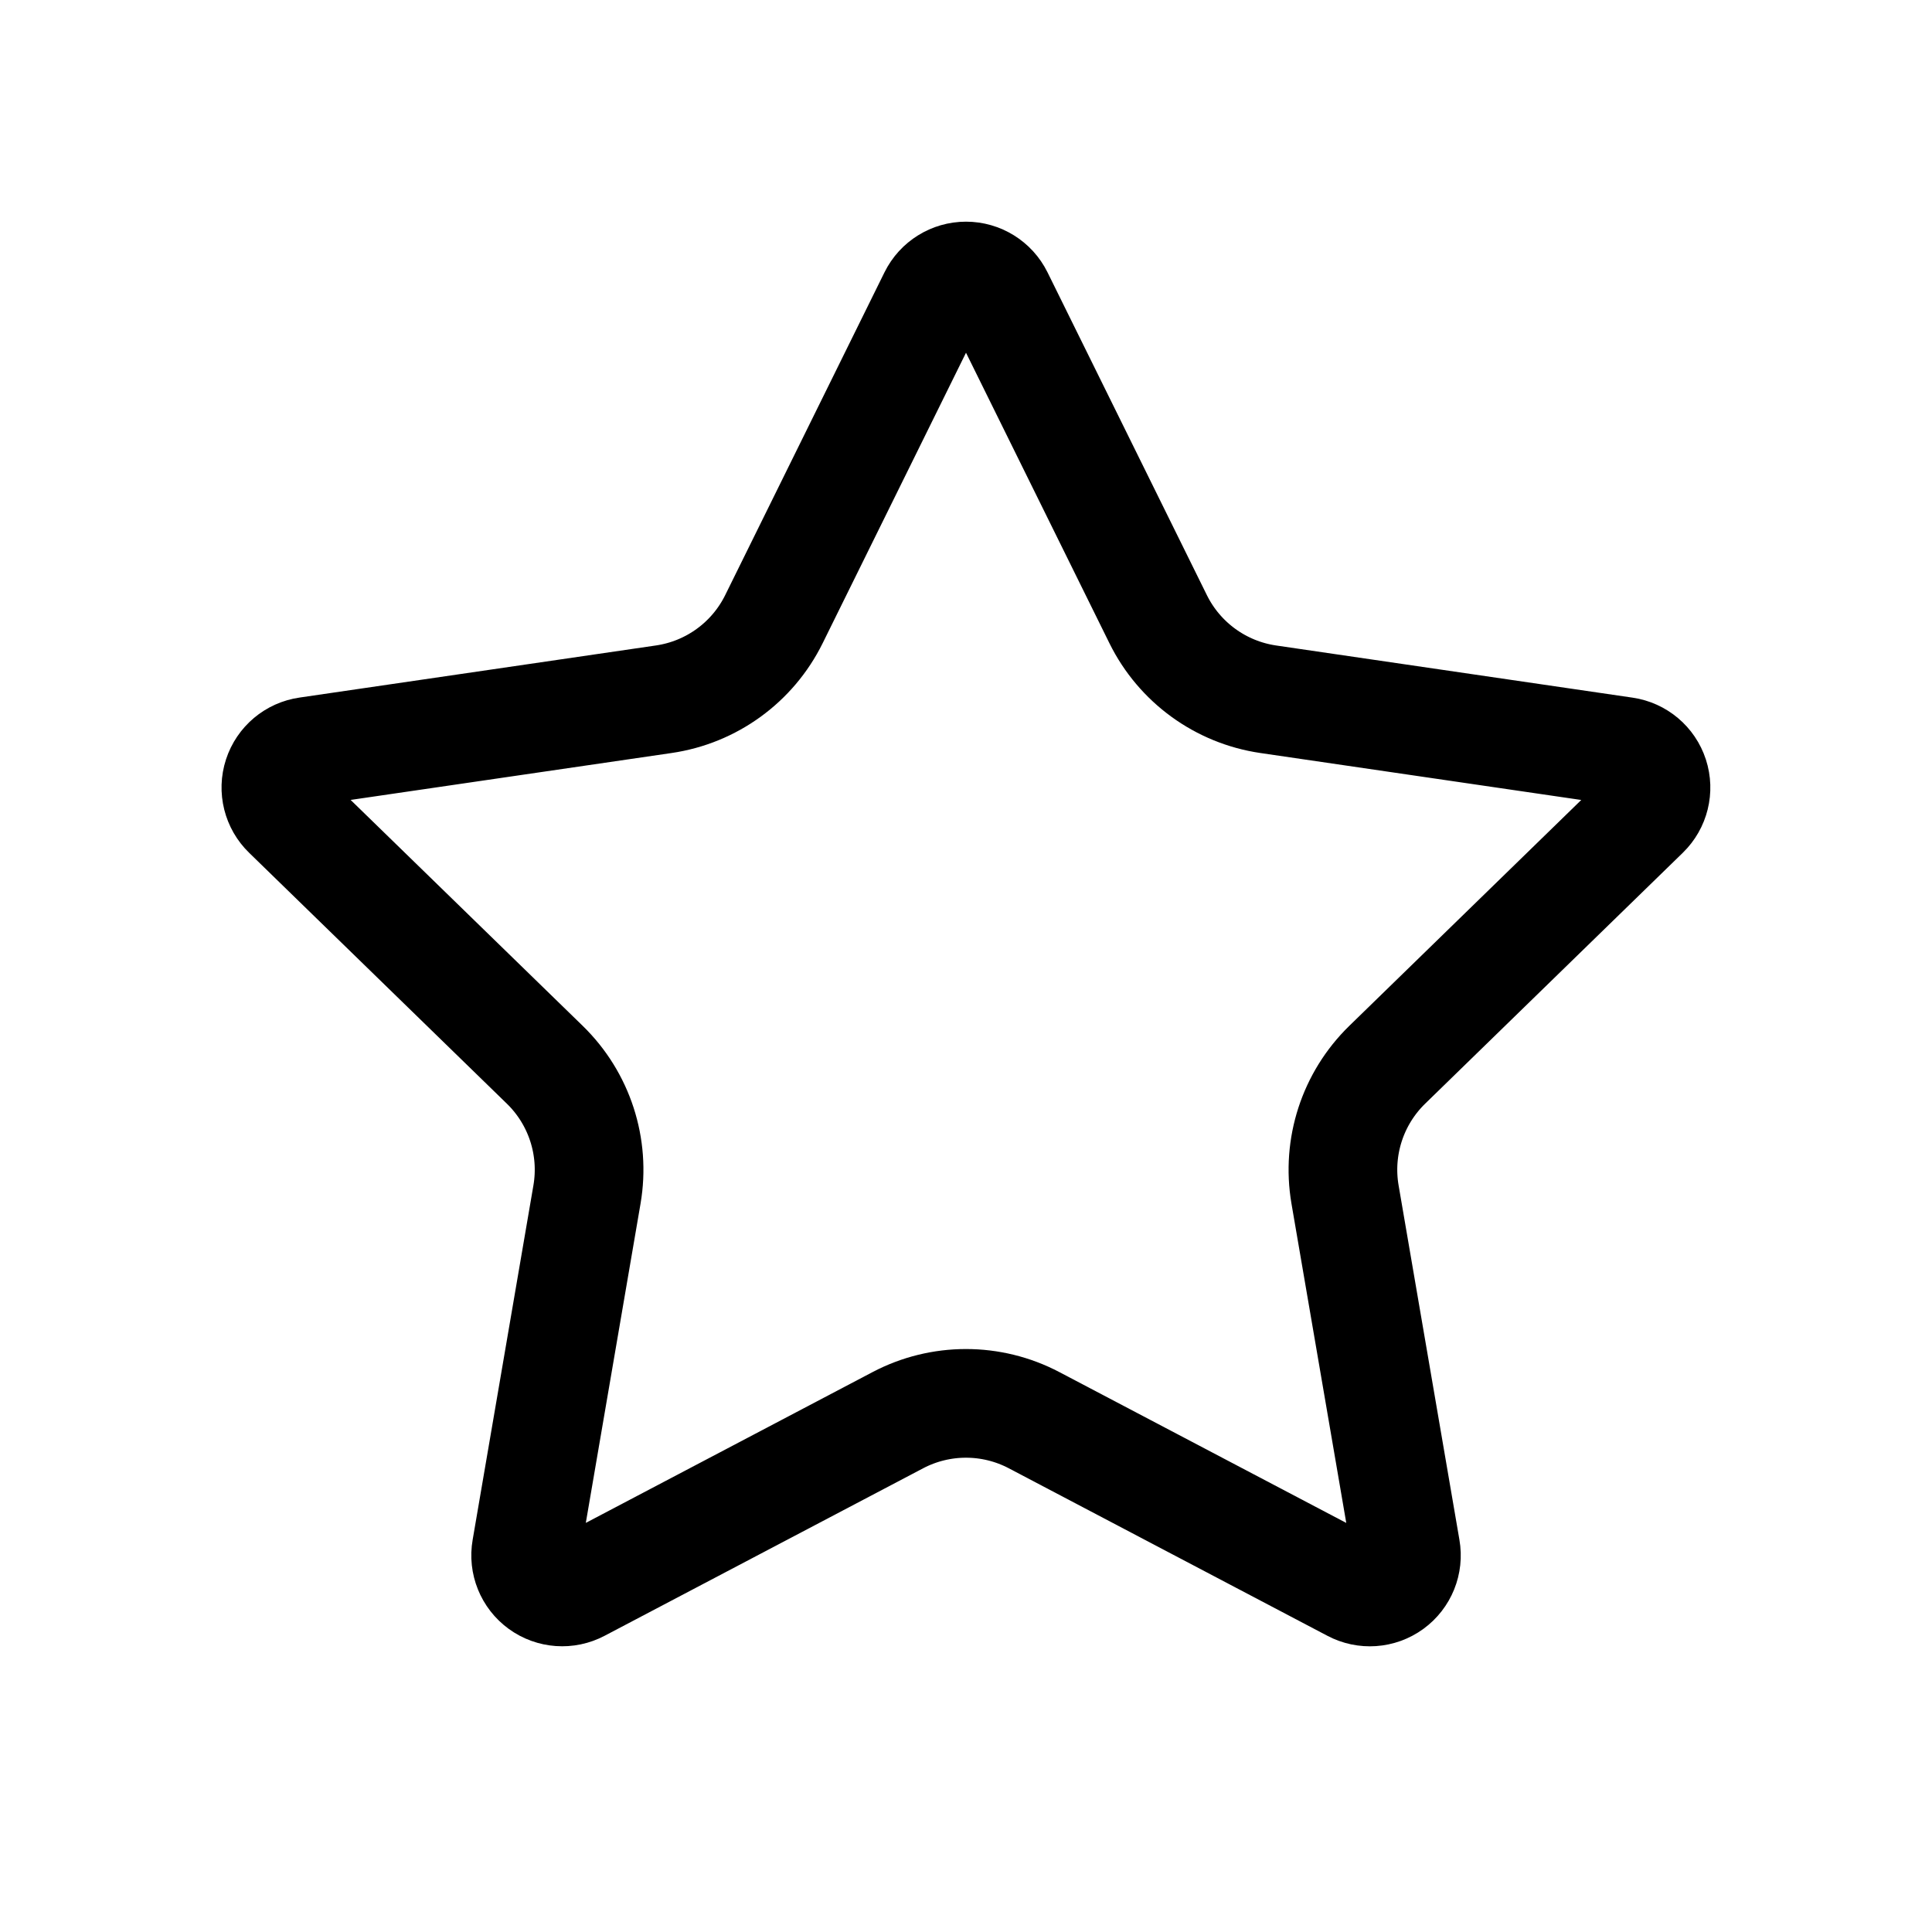
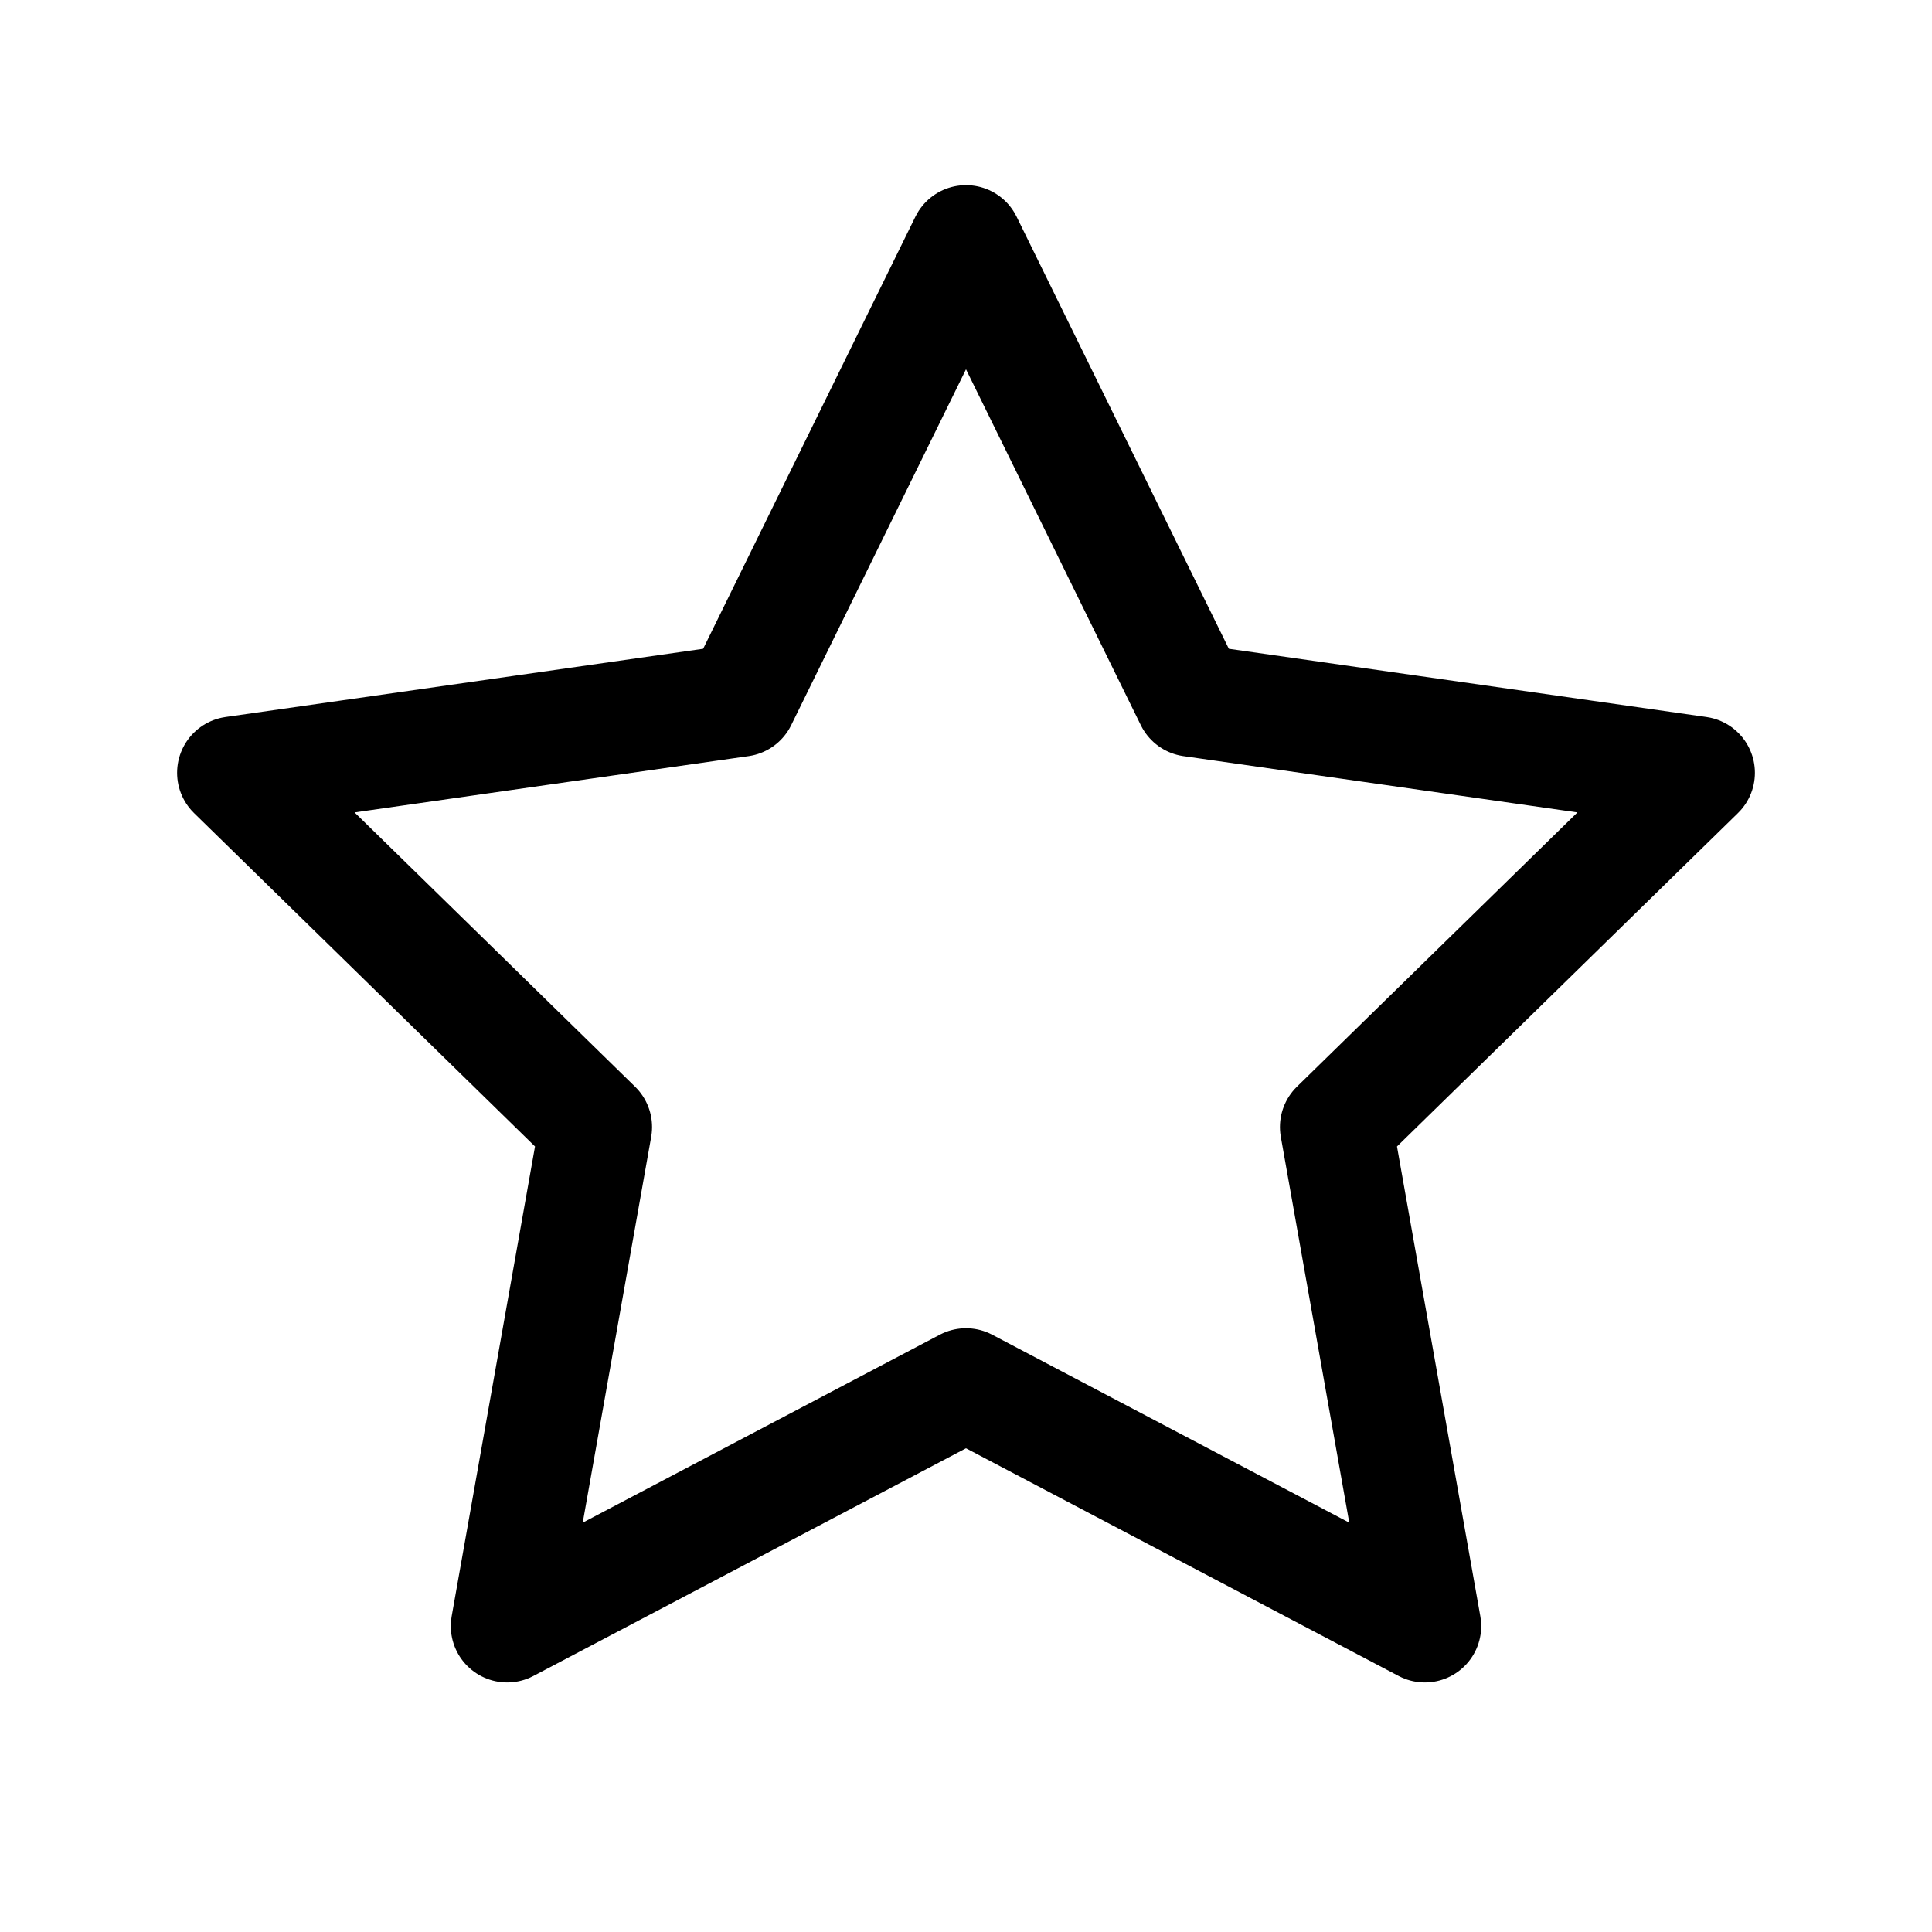
- <svg xmlns="http://www.w3.org/2000/svg" width="64" height="64" viewBox="-2 -2 28 28" fill="none" stroke="currentColor" stroke-width="1.575" stroke-linecap="round" stroke-linejoin="round">
-   <path d="M11.525 2.295a.53.53 0 0 1 .95 0l2.31 4.679a2.123 2.123 0 0 0 1.595 1.16l5.166.756a.53.53 0 0 1 .294.904l-3.736 3.638a2.123 2.123 0 0 0-.611 1.878l.882 5.14a.53.53 0 0 1-.771.56l-4.618-2.428a2.122 2.122 0 0 0-1.973 0L6.396 21.01a.53.53 0 0 1-.77-.56l.881-5.139a2.122 2.122 0 0 0-.611-1.879L2.16 9.795a.53.53 0 0 1 .294-.906l5.165-.755a2.122 2.122 0 0 0 1.597-1.16z" />
+ <svg xmlns="http://www.w3.org/2000/svg" width="64" height="64" viewBox="0 0 24 24" fill="none" stroke="currentColor" stroke-width="1.4" stroke-linecap="round" stroke-linejoin="round">
+   <path d="m12 3 2.8 5.7 6.3.9-4.5 4.4 1.1 6.2-5.7-3-5.7 3 1.1-6.2-4.5-4.4 6.3-.9Z" />
</svg>
